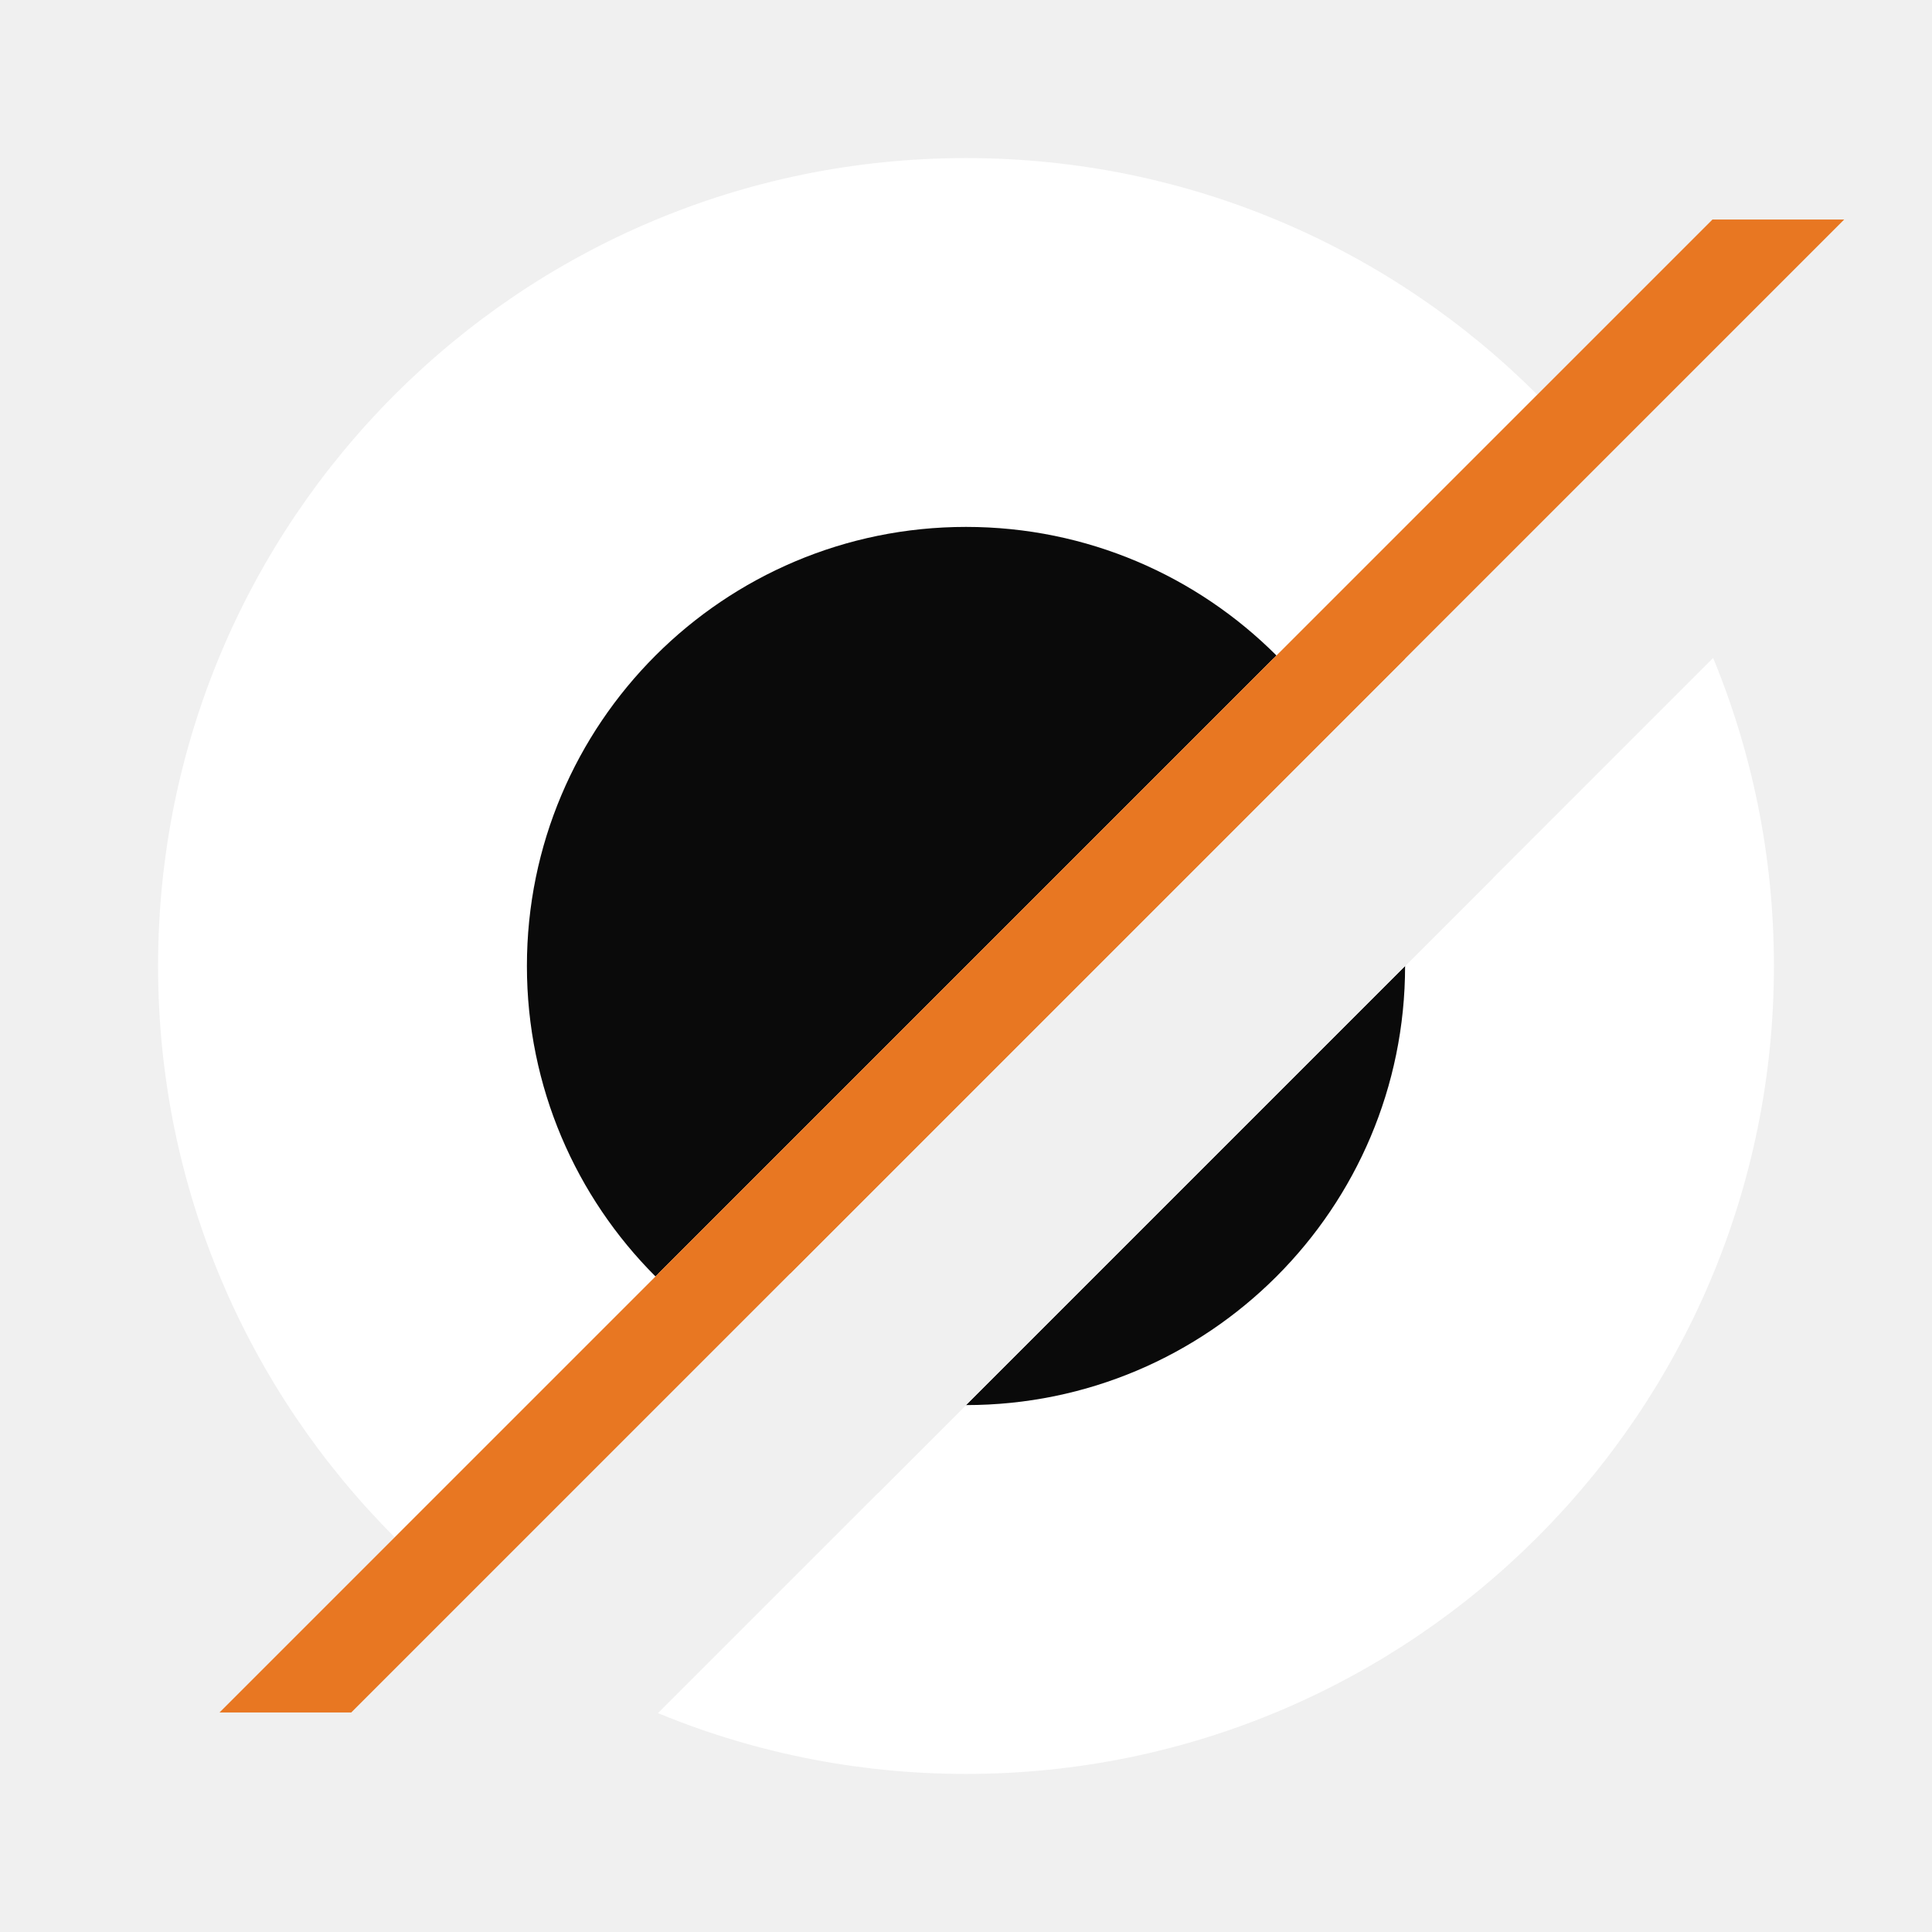
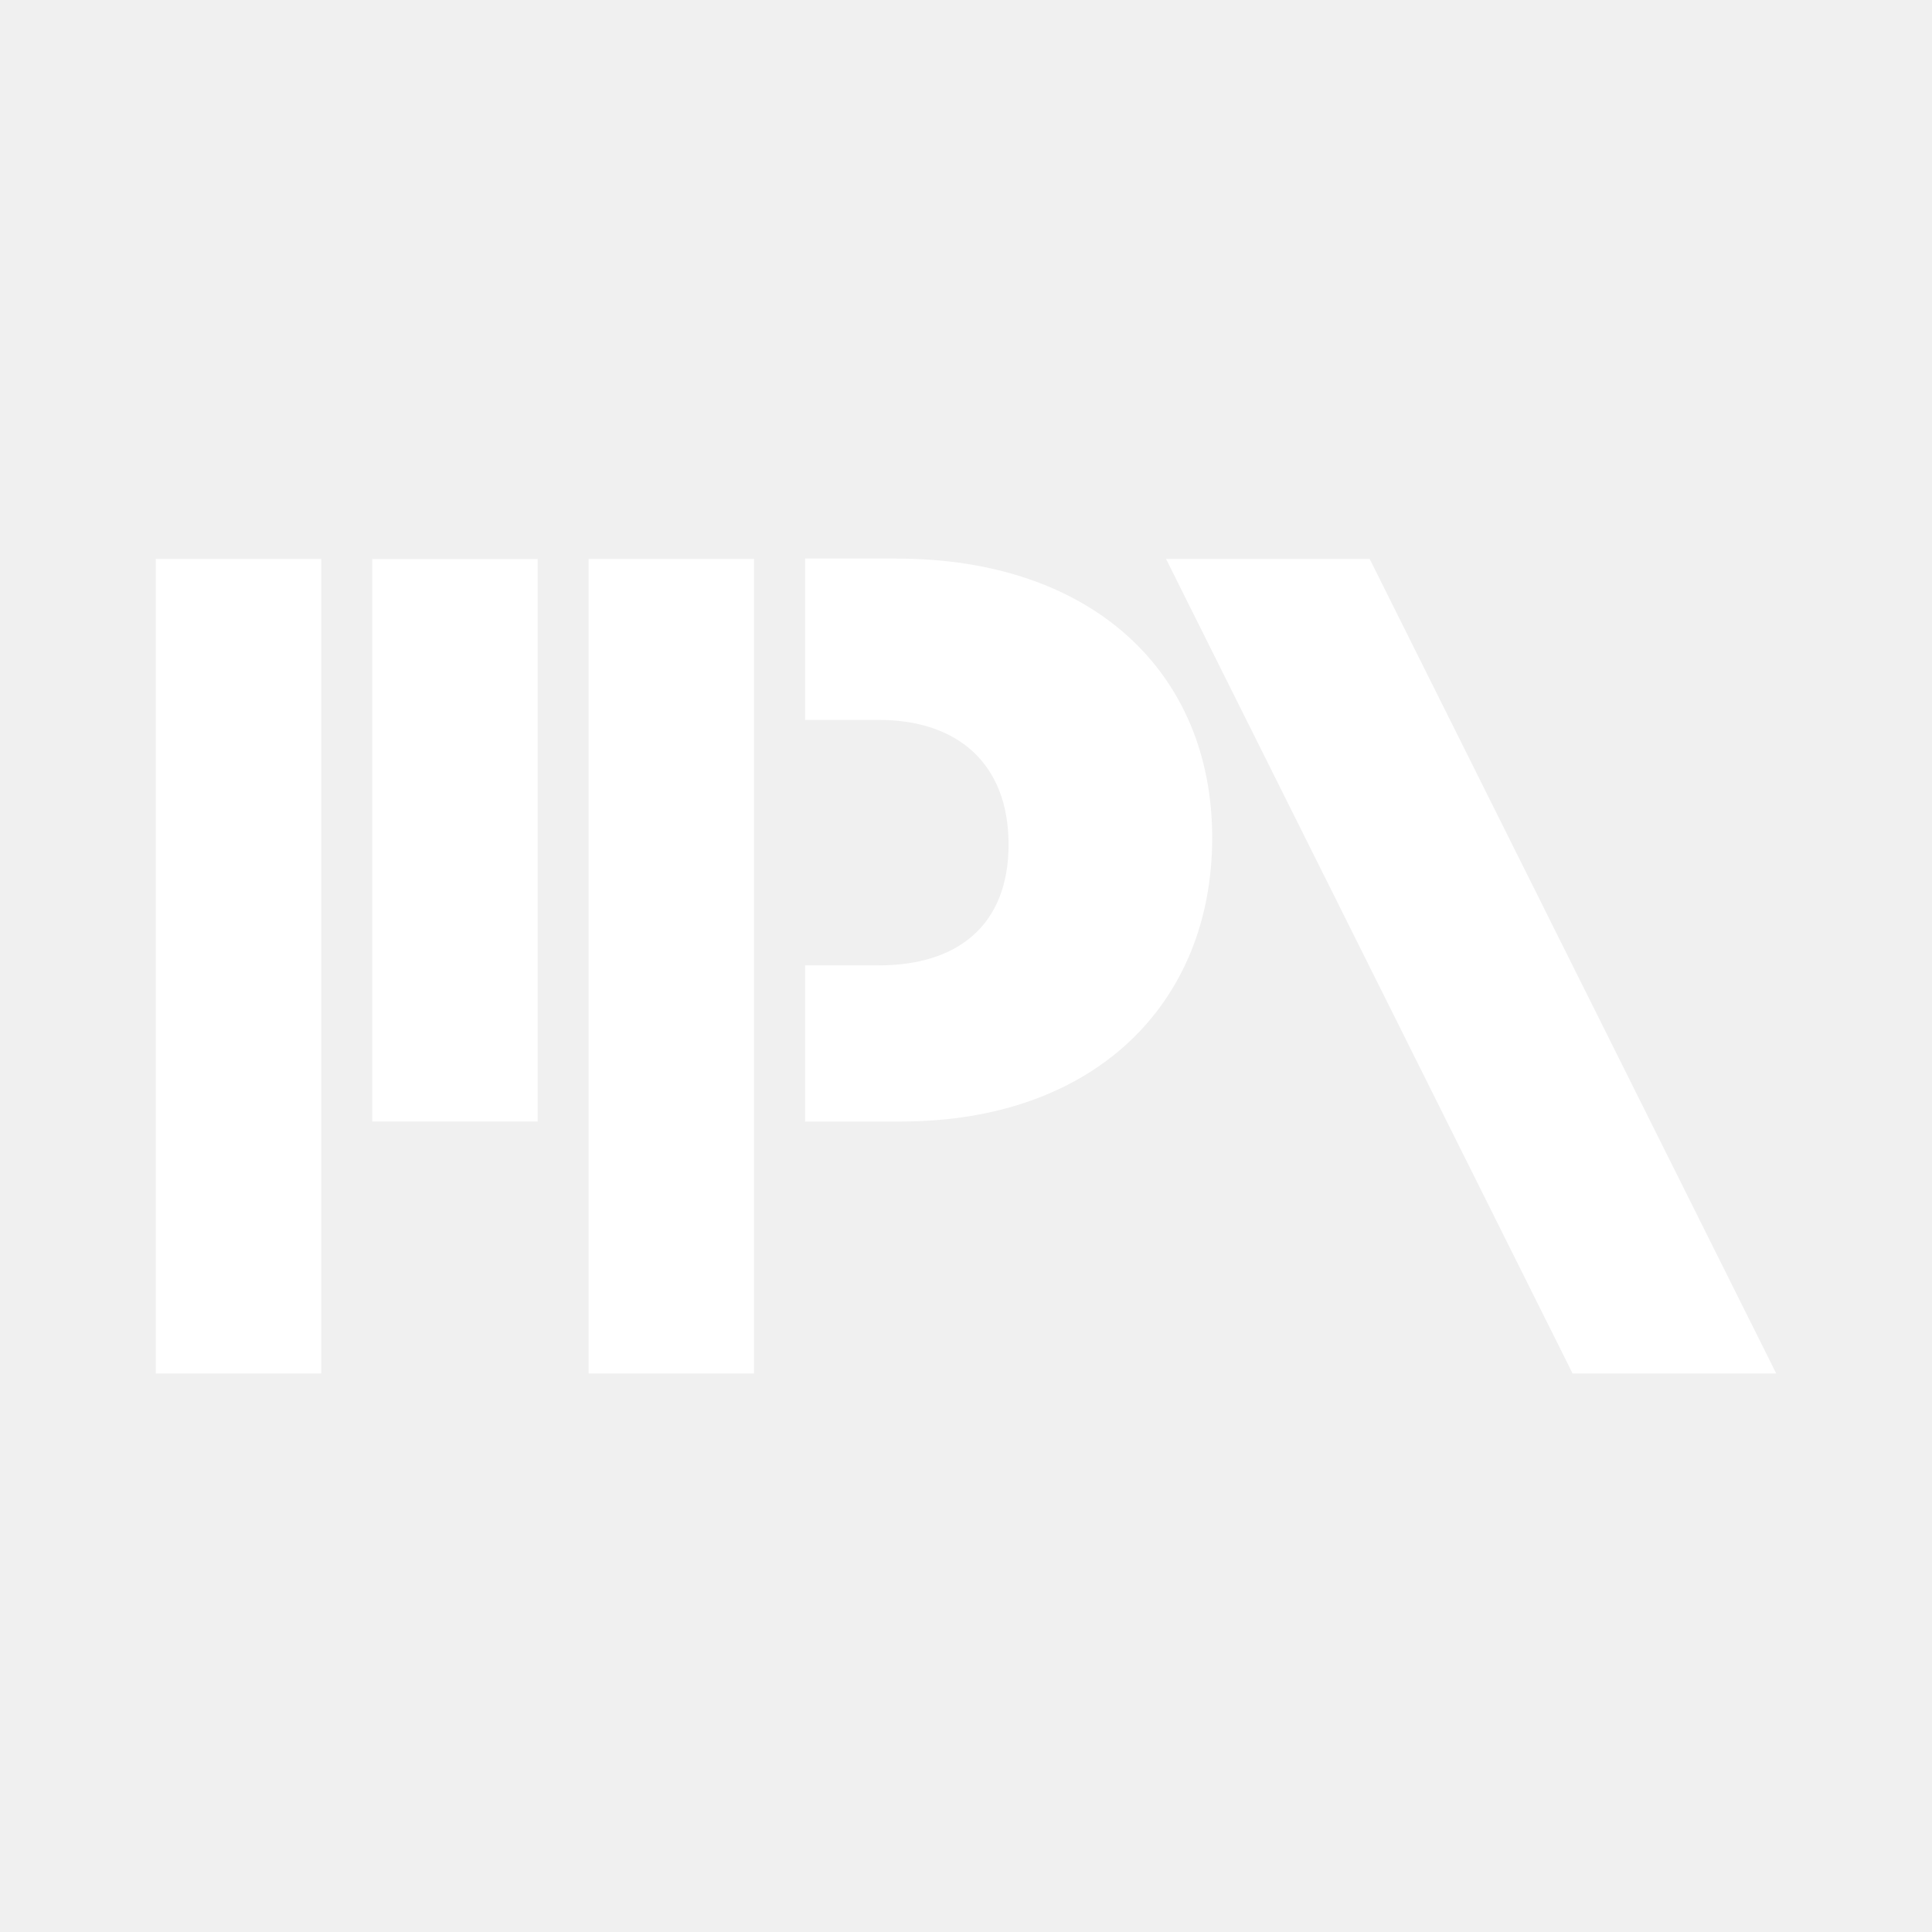
- <svg xmlns="http://www.w3.org/2000/svg" viewBox="0 0 220 220" width="220" height="220">
-   <defs>
-     <mask id="slash-mask">
-       <rect width="220" height="220" fill="white" />
-       <polygon points="195,25 220,50 100,170 75,145" fill="black" />
-       <polygon points="145,75 170,100 50,220 25,195" fill="black" />
-     </mask>
-   </defs>
-   <g mask="url(#slash-mask)">
-     <circle cx="110" cy="110" r="92" fill="#FFFFFF" />
-     <circle cx="110" cy="110" r="50" fill="#0A0A0A" />
+ <svg xmlns="http://www.w3.org/2000/svg" id="Layer_1" data-name="Layer 1" viewBox="0 0 300 300">
+   <g fill="#FFFFFF">
+     <path d="M139.25,86.73h-14.23v25.06h11.47c12.11,0,20.12,6.7,20.12,19.34s-8.01,18.77-20.12,18.77h-11.47v24.25h14.86c30.15,0,48.35-18.38,48.35-44.06s-18.62-43.35-48.98-43.35Z" />
+     <rect x="24.19" y="86.79" width="25.69" height="126.48" />
+     <rect x="57.8" y="86.81" width="25.69" height="87.33" />
+     <rect x="91.4" y="86.79" width="25.69" height="126.48" />
+     <polygon points="275.81 213.27 244.19 213.27 181.06 86.79 212.68 86.79 275.81 213.27" />
  </g>
-   <polygon points="195,25 210,25 90,145 75,145" fill="#E87722" />
-   <polygon points="145,75 160,75 40,195 25,195" fill="#E87722" />
</svg>
